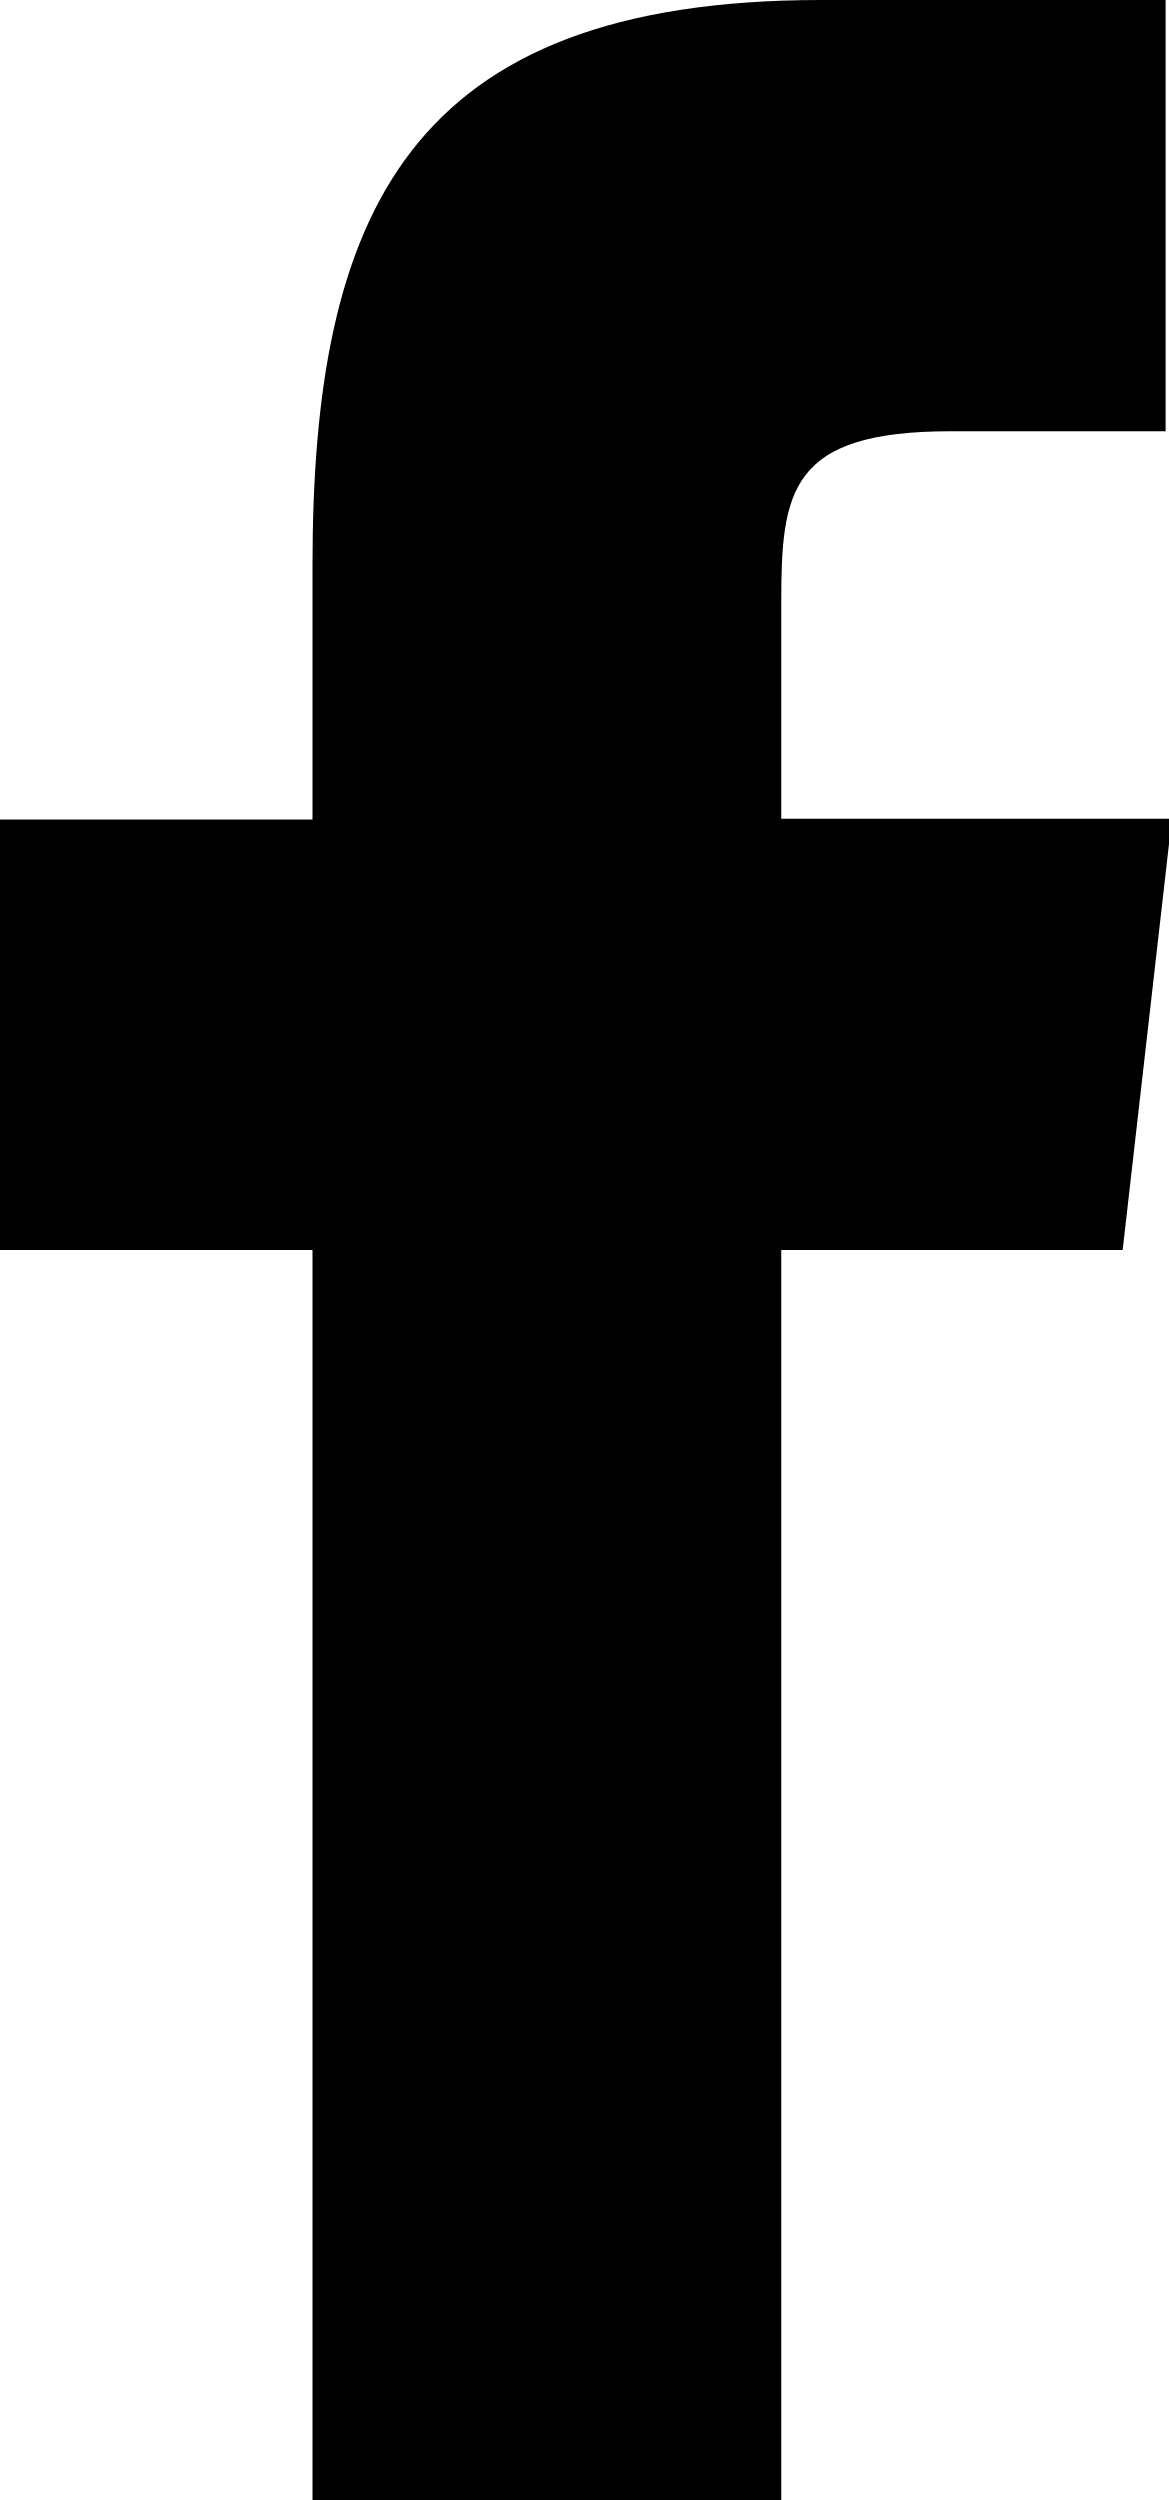
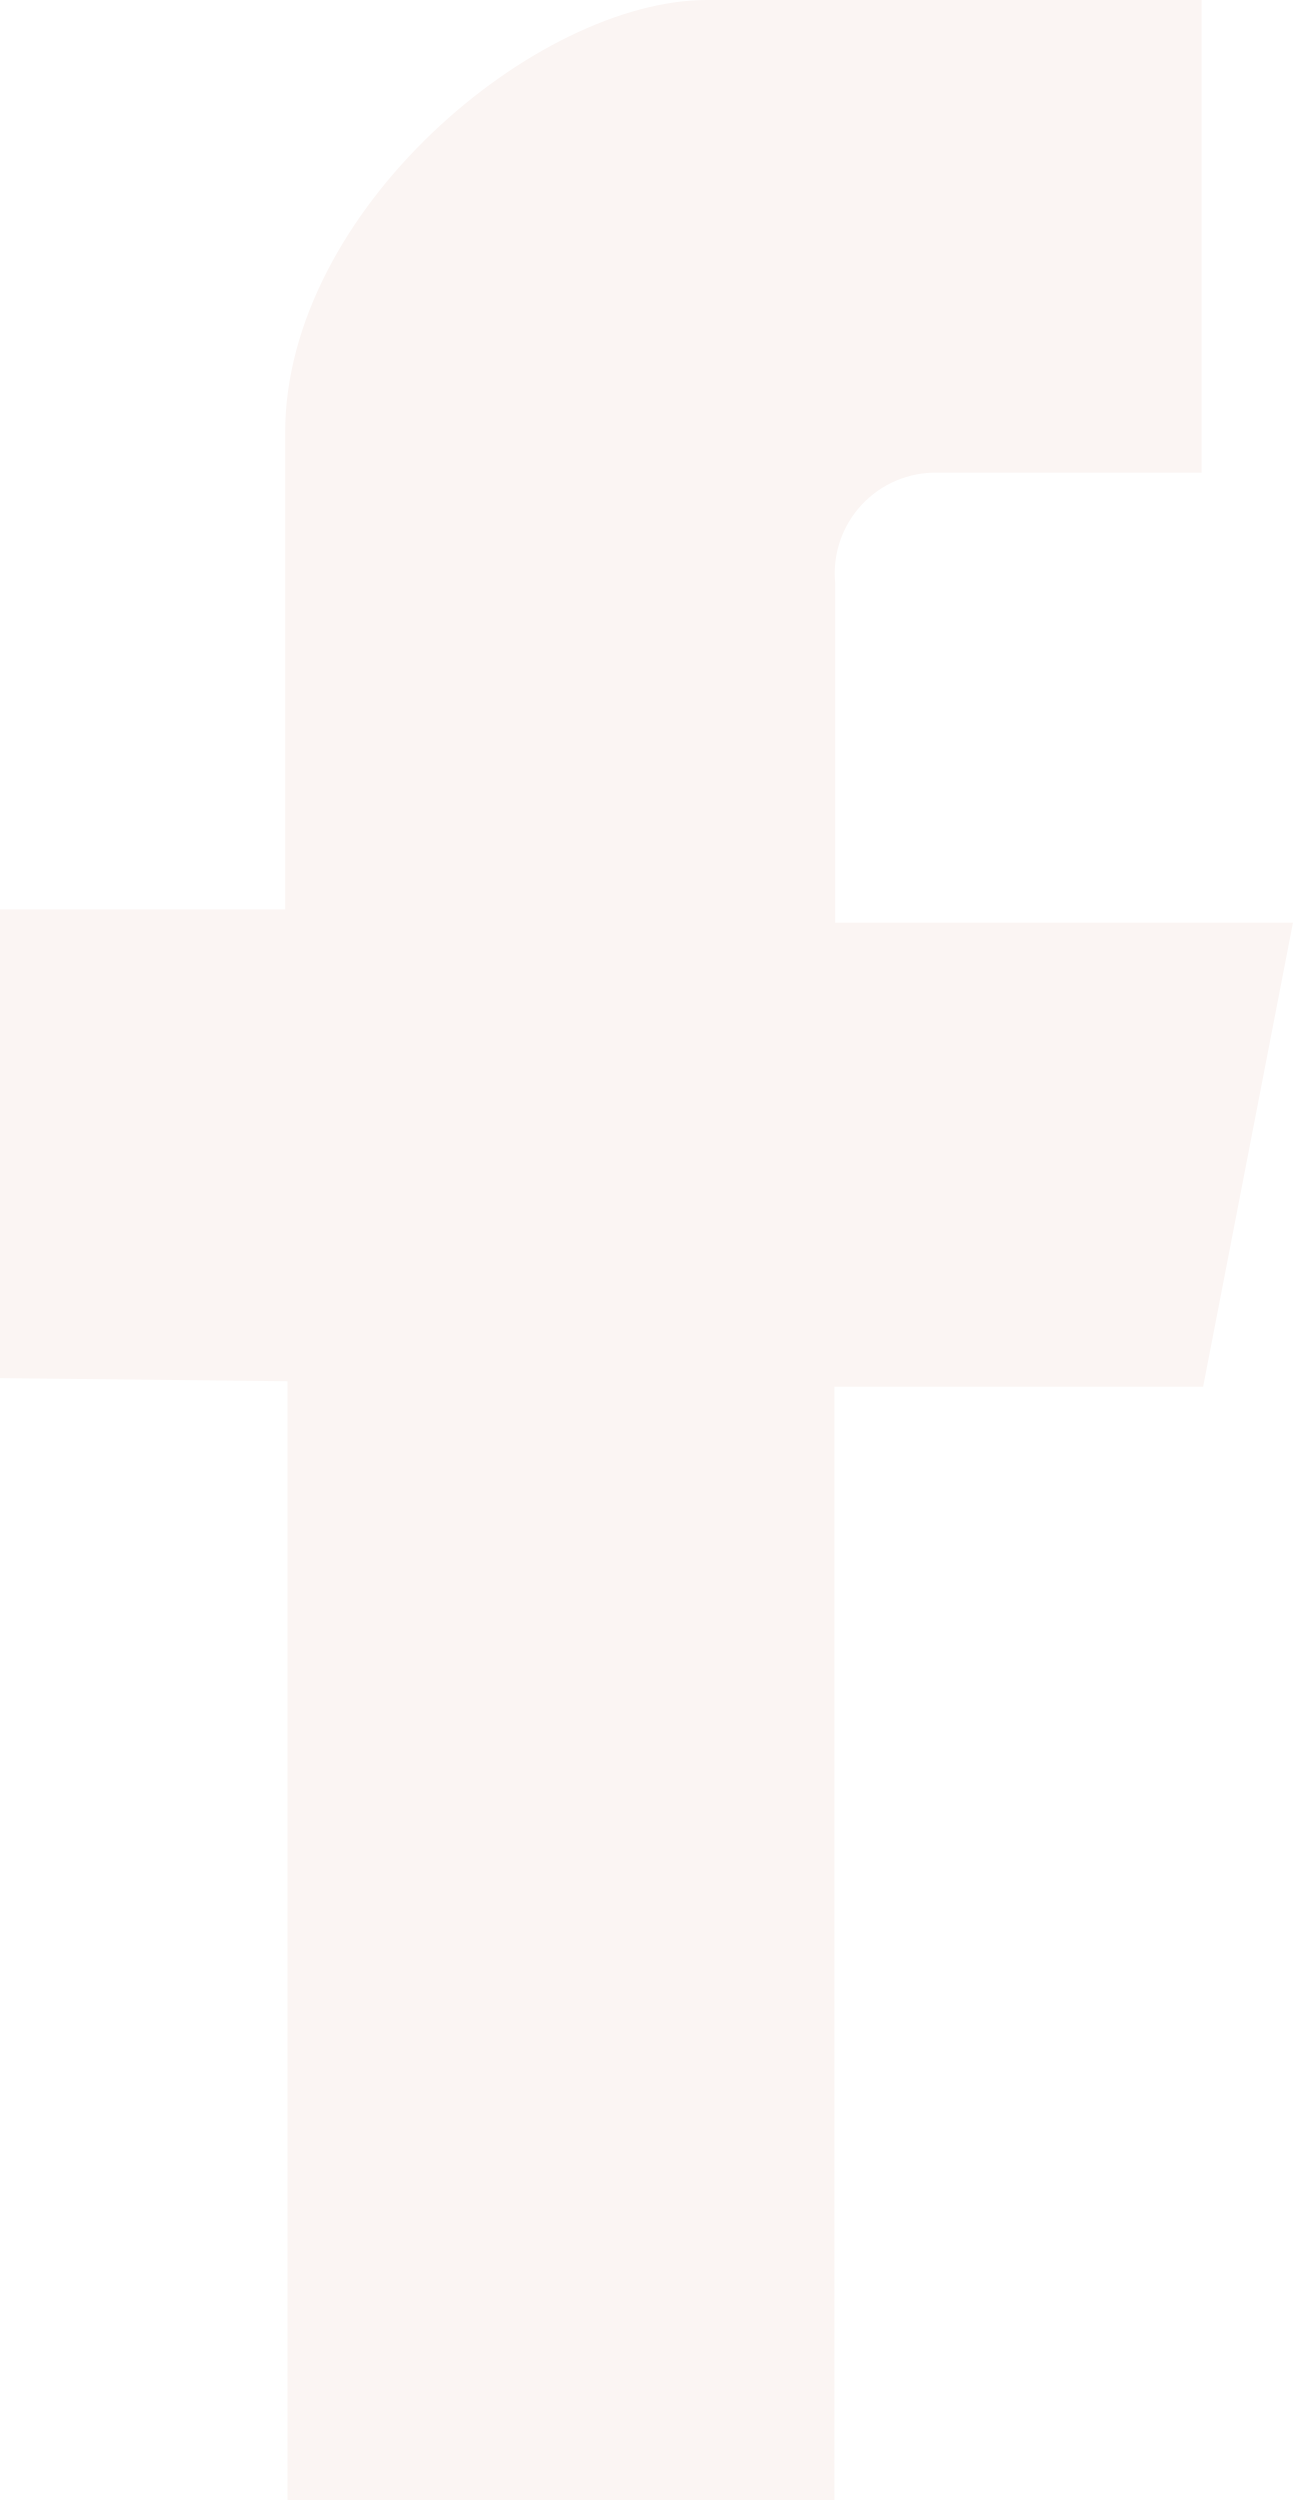
- <svg xmlns="http://www.w3.org/2000/svg" viewBox="0 0 14.96 32">
+ <svg xmlns="http://www.w3.org/2000/svg" viewBox="0 0 16.55 32">
+   <defs>
+     <style>.cls-1{fill:#fbf5f3;fill-rule:evenodd;}</style>
+   </defs>
  <g id="レイヤー_2" data-name="レイヤー 2">
    <g id="Layer_1" data-name="Layer 1">
-       <path d="M10,32H4V16H0V10.49H4V7.24C4,2.74,5.21,0,10.51,0h4.41V5.52H12.17c-2.07,0-2.17.77-2.17,2.2v2.76h5L14.37,16H10Z" />
+       <path class="cls-1" d="M3.68,17.68V32h7V17.75H15.4l1.15-5.94H10.69V7.46A1.29,1.29,0,0,1,12,6.05h3.38V0H9.05c-2.18,0-5.4,2.69-5.4,5.54v6.1H0v6Z" />
    </g>
  </g>
</svg>
